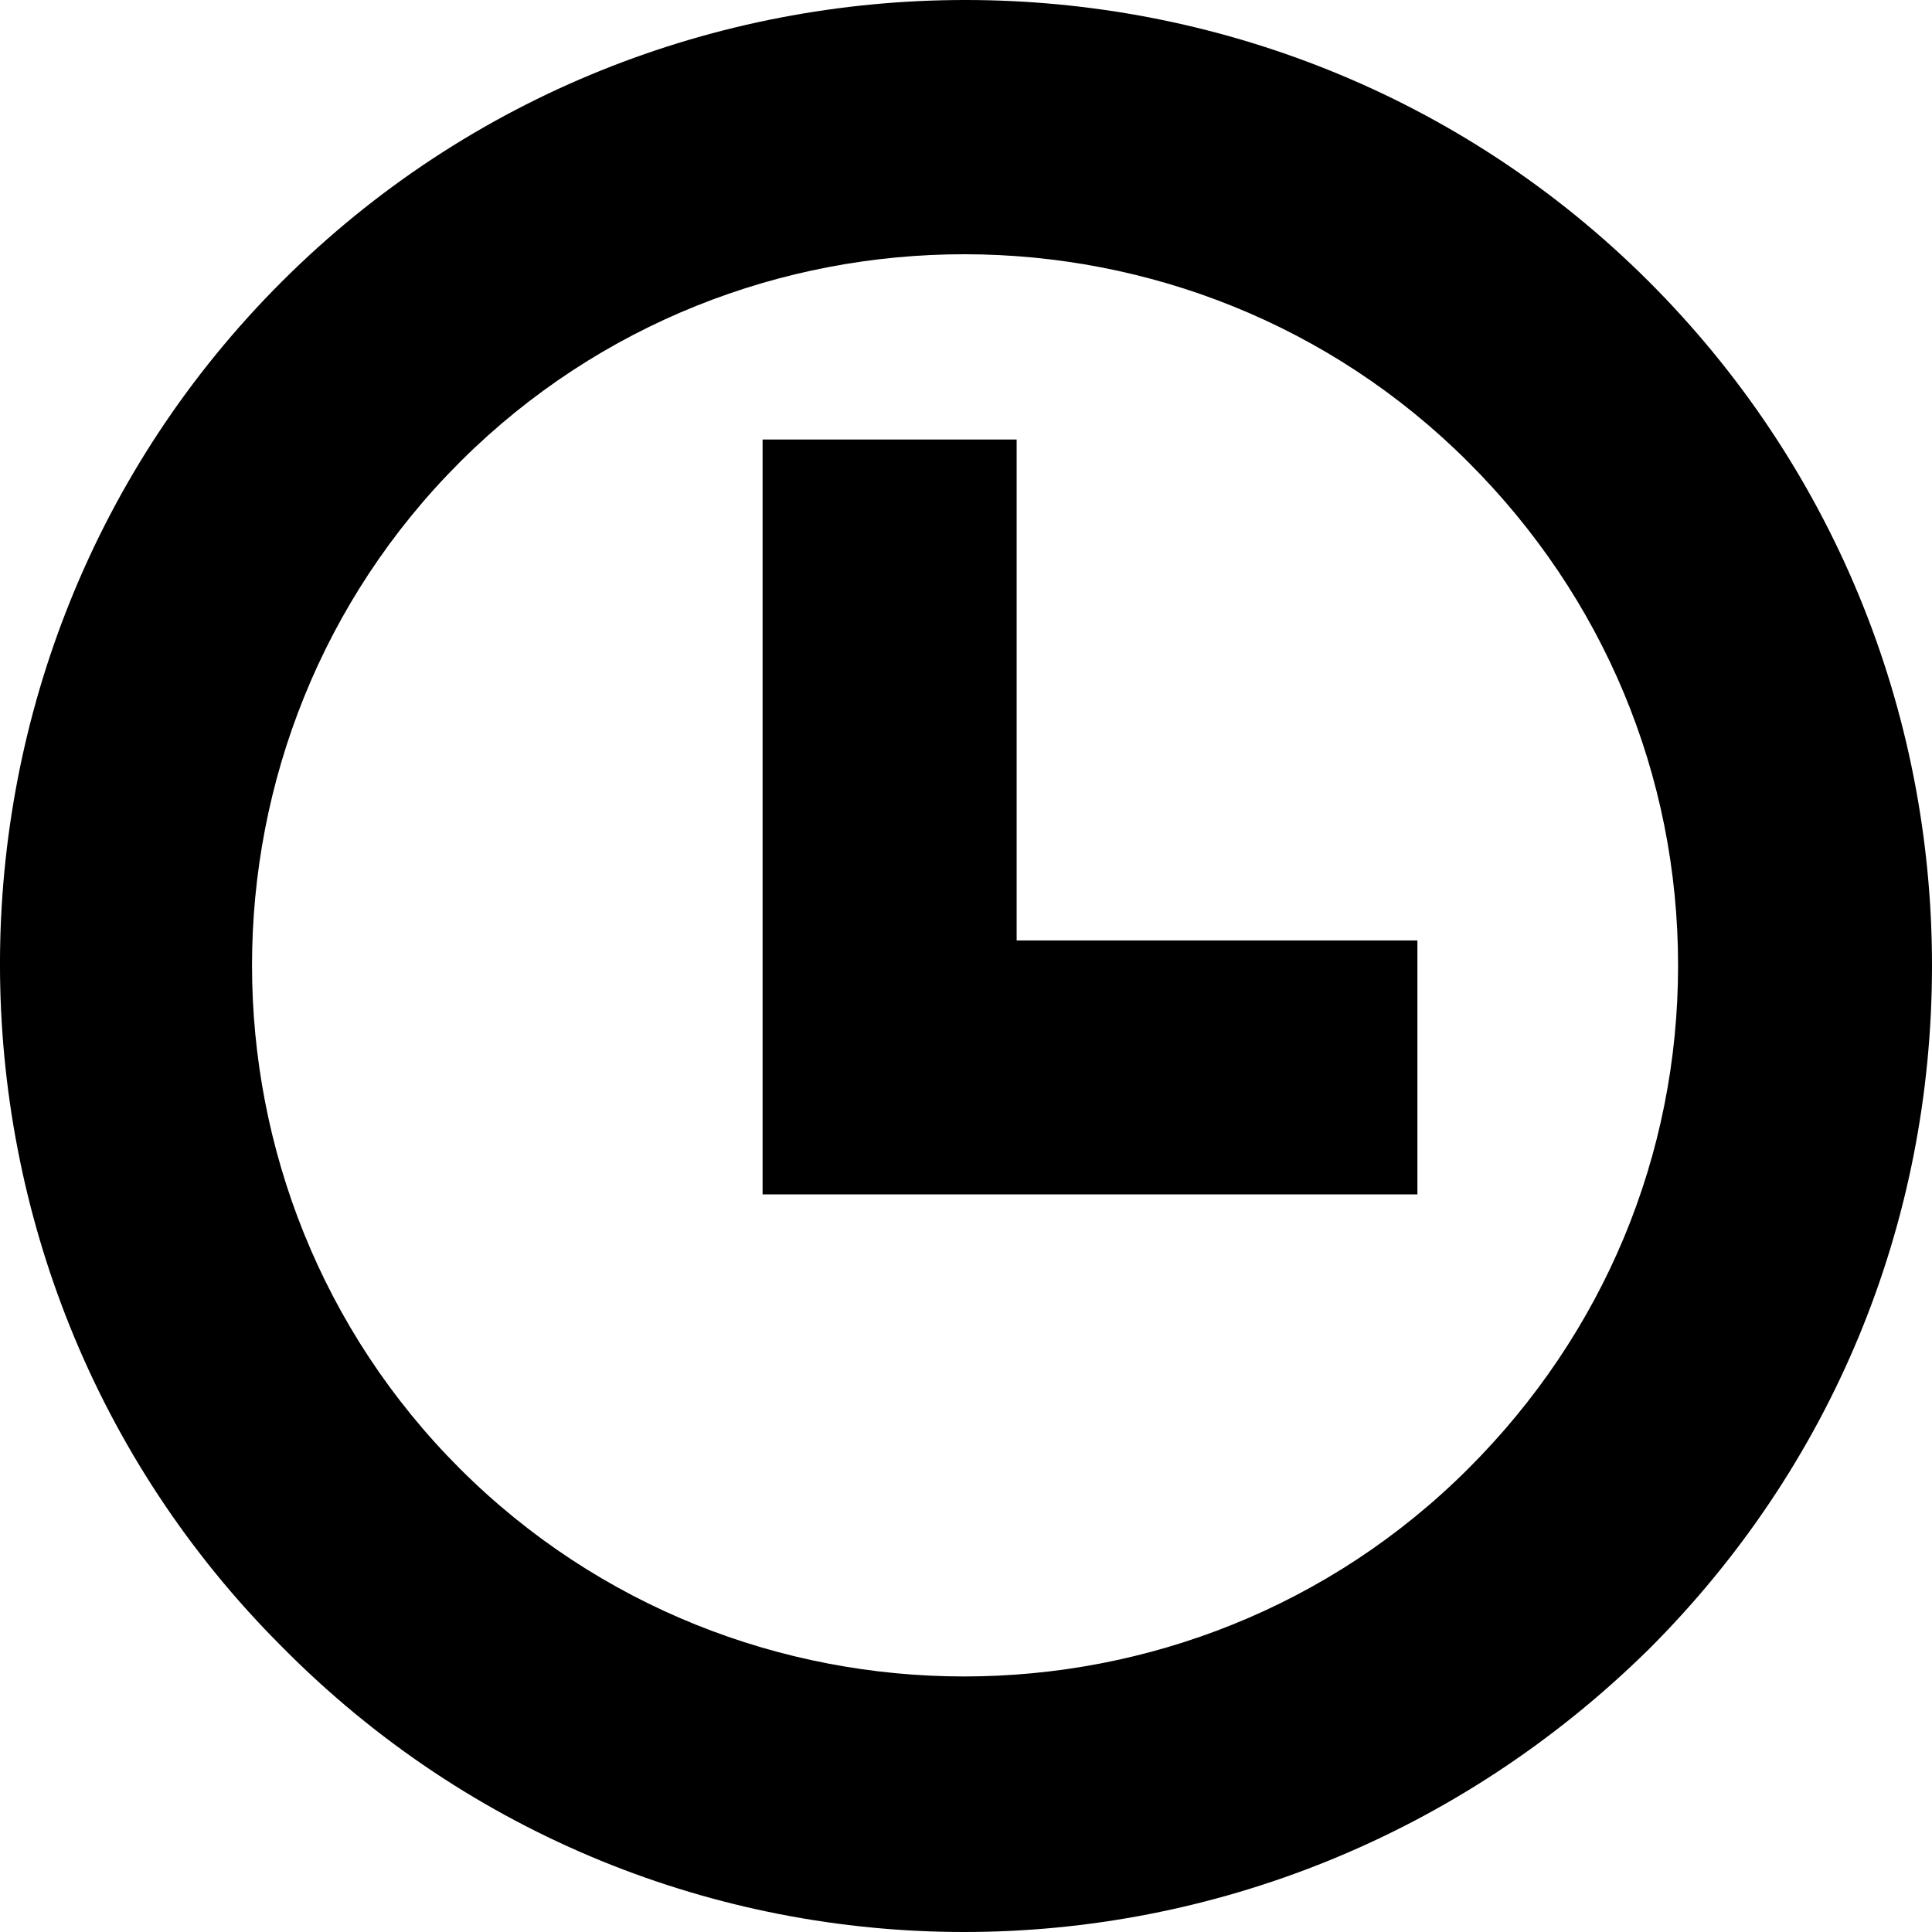
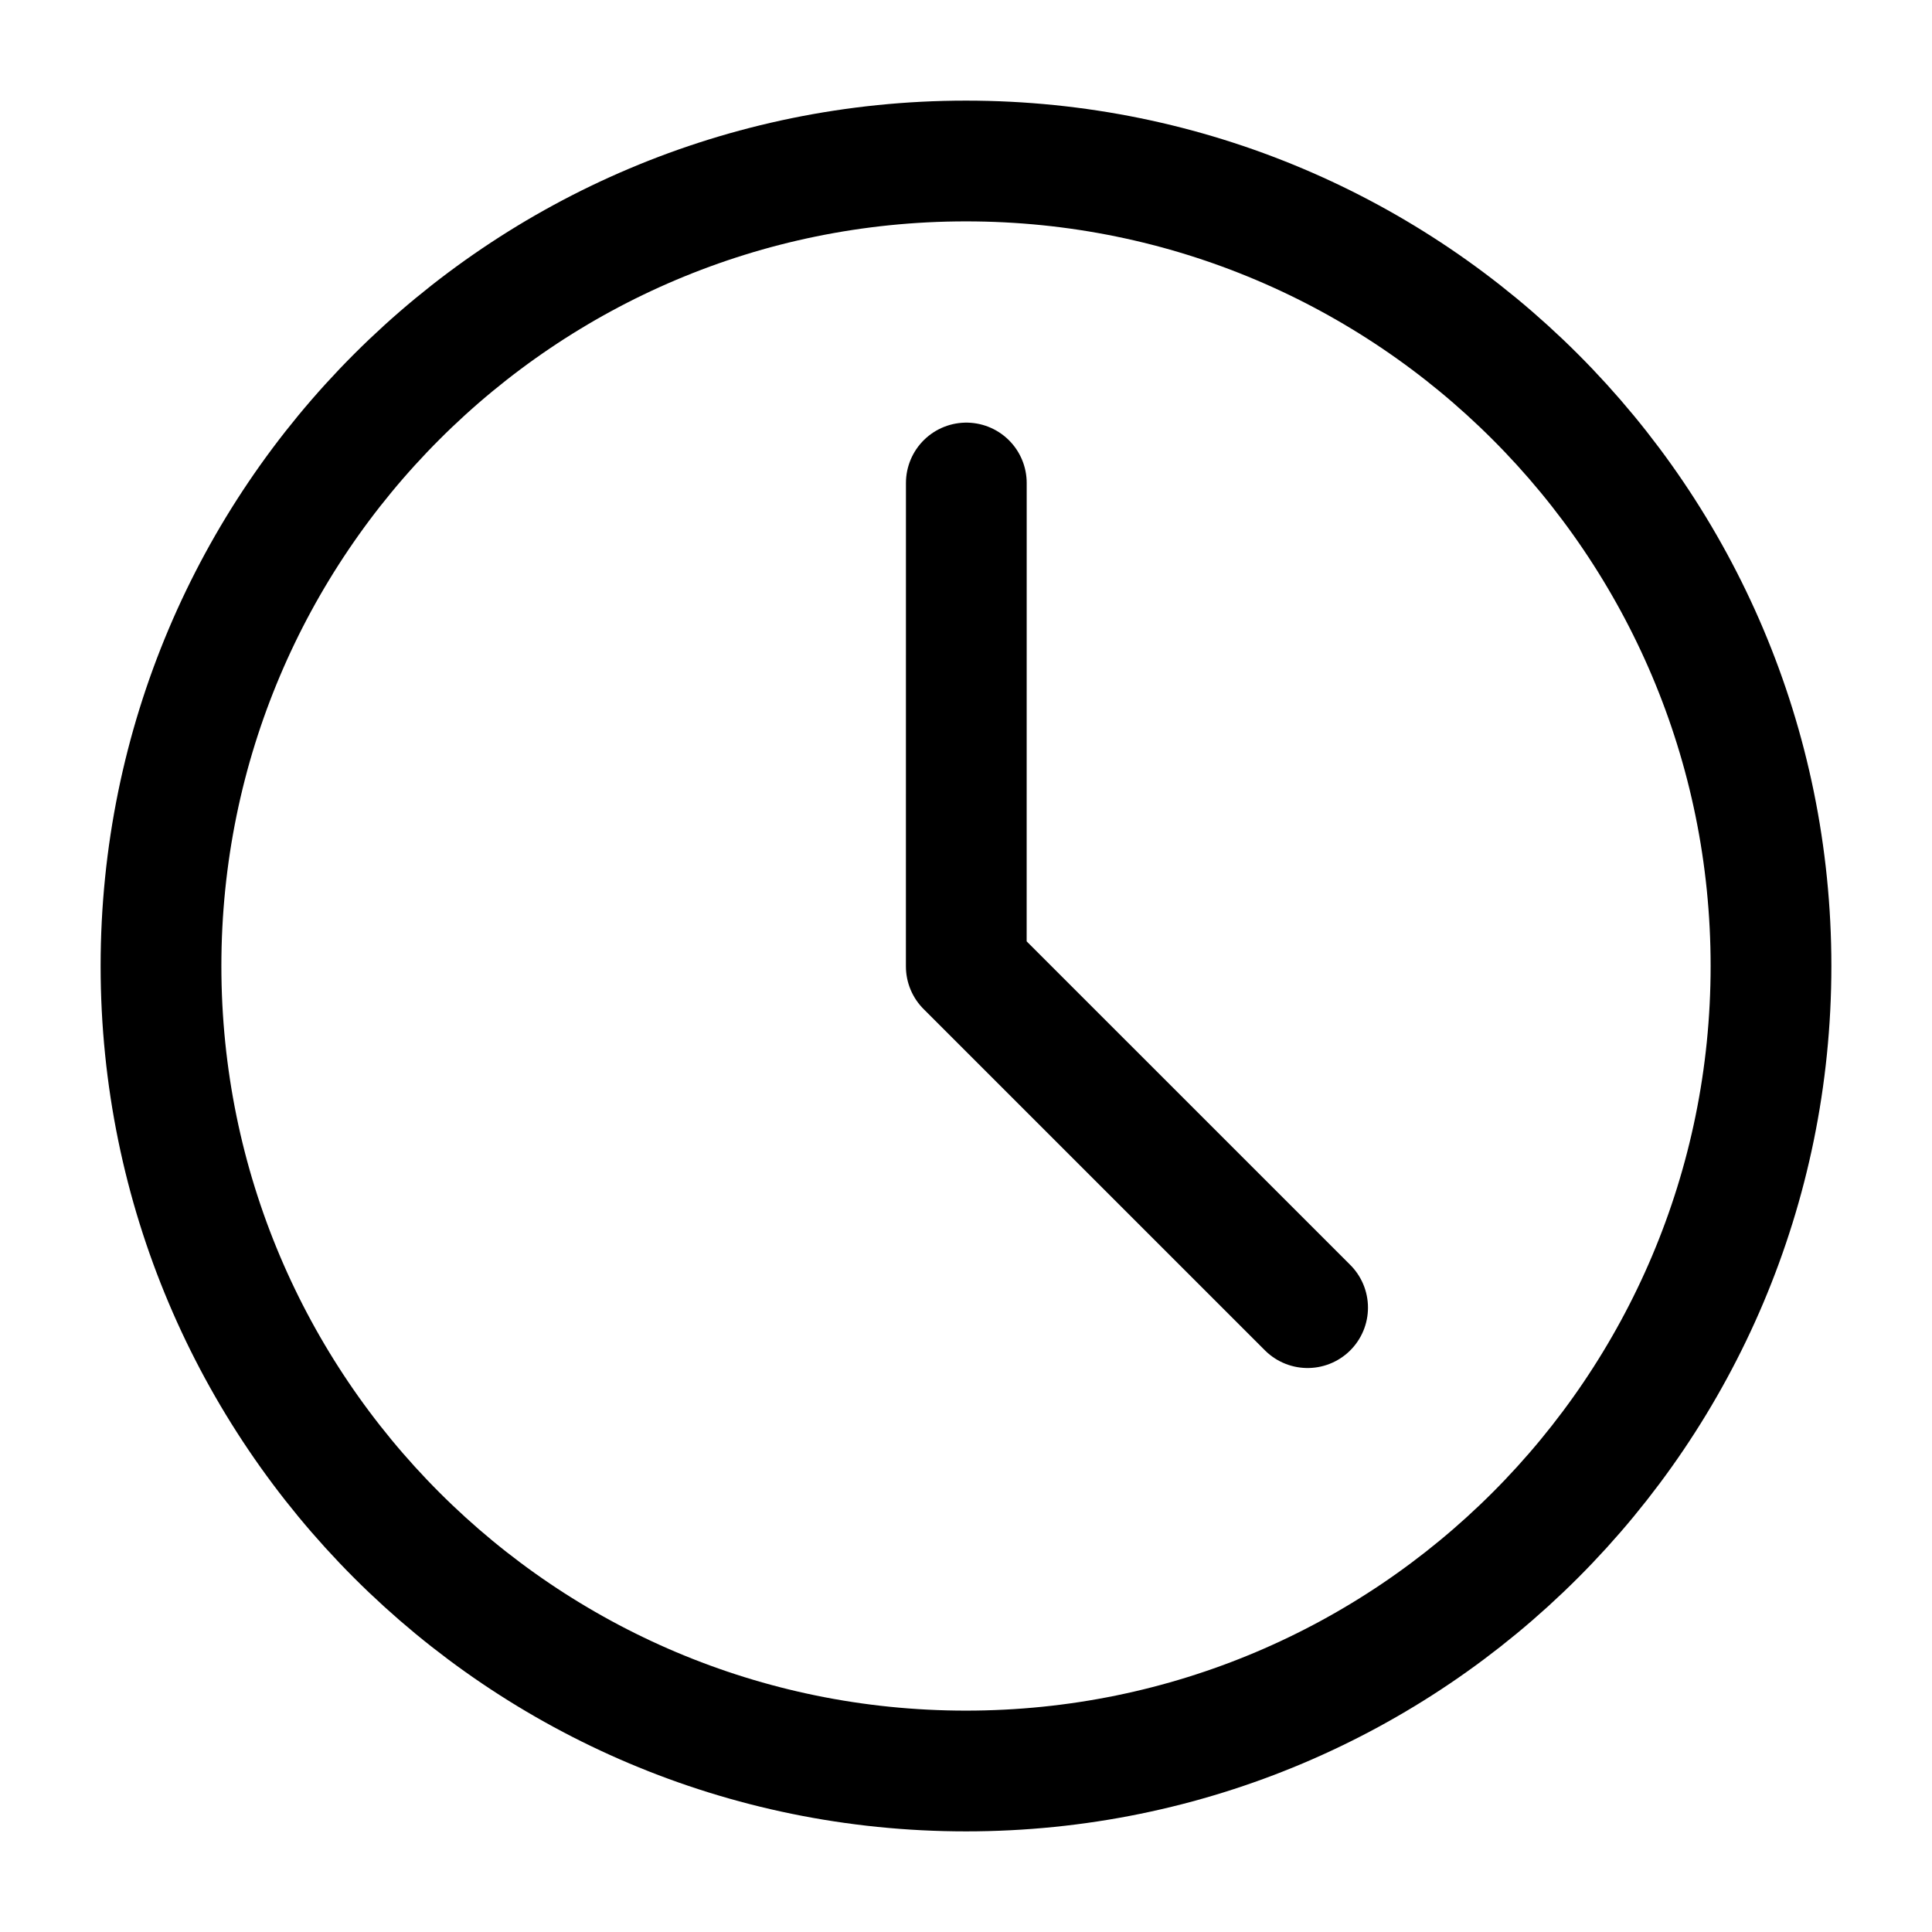
- <svg viewBox="0 0 14 14">
-   <path d="M6.986,14 C5.196,14 3.404,13.311 2.042,11.932 C-0.681,9.212 -0.681,4.76 2.043,2.04 C4.767,-0.68 9.224,-0.68 11.948,2.04 C13.272,3.363 14,5.133 14,6.996 C14,8.876 13.272,10.629 11.948,11.951 C10.568,13.311 8.778,14 6.986,14 Z M10.271,7.009 L10.271,8.461 L10.271,8.655 L10.076,8.655 L8.654,8.655 L5.721,8.655 L5.526,8.655 L5.526,8.461 L5.526,5.525 L5.526,3.379 L5.526,3.185 L5.721,3.185 L7.173,3.185 L7.367,3.185 L7.367,3.379 L7.367,6.815 L10.076,6.815 L10.271,6.815 L10.271,7.009 Z M12.16,6.996 C12.16,5.617 11.619,4.326 10.639,3.348 C8.633,1.343 5.352,1.341 3.342,3.339 C3.339,3.342 3.336,3.345 3.333,3.348 C1.324,5.355 1.324,8.636 3.333,10.643 C5.343,12.65 8.63,12.65 10.639,10.643 C11.619,9.665 12.16,8.374 12.16,6.996 Z" />
+ <svg xmlns="http://www.w3.org/2000/svg" width="24" height="24" viewBox="0 0 48 48" fill="none">
+   <path d="M24 44C35.046 44 44 35.046 44 24C44 12.954 35.046 4 24 4C12.954 4 4 12.954 4 24C4 35.046 12.954 44 24 44Z" fill="none" stroke="currentColor" stroke-width="3" stroke-linejoin="round" />
+   <path d="M24.008 12L24.007 24.009L32.487 32.488" stroke="currentColor" stroke-width="3" stroke-linecap="round" stroke-linejoin="round" />
</svg>
